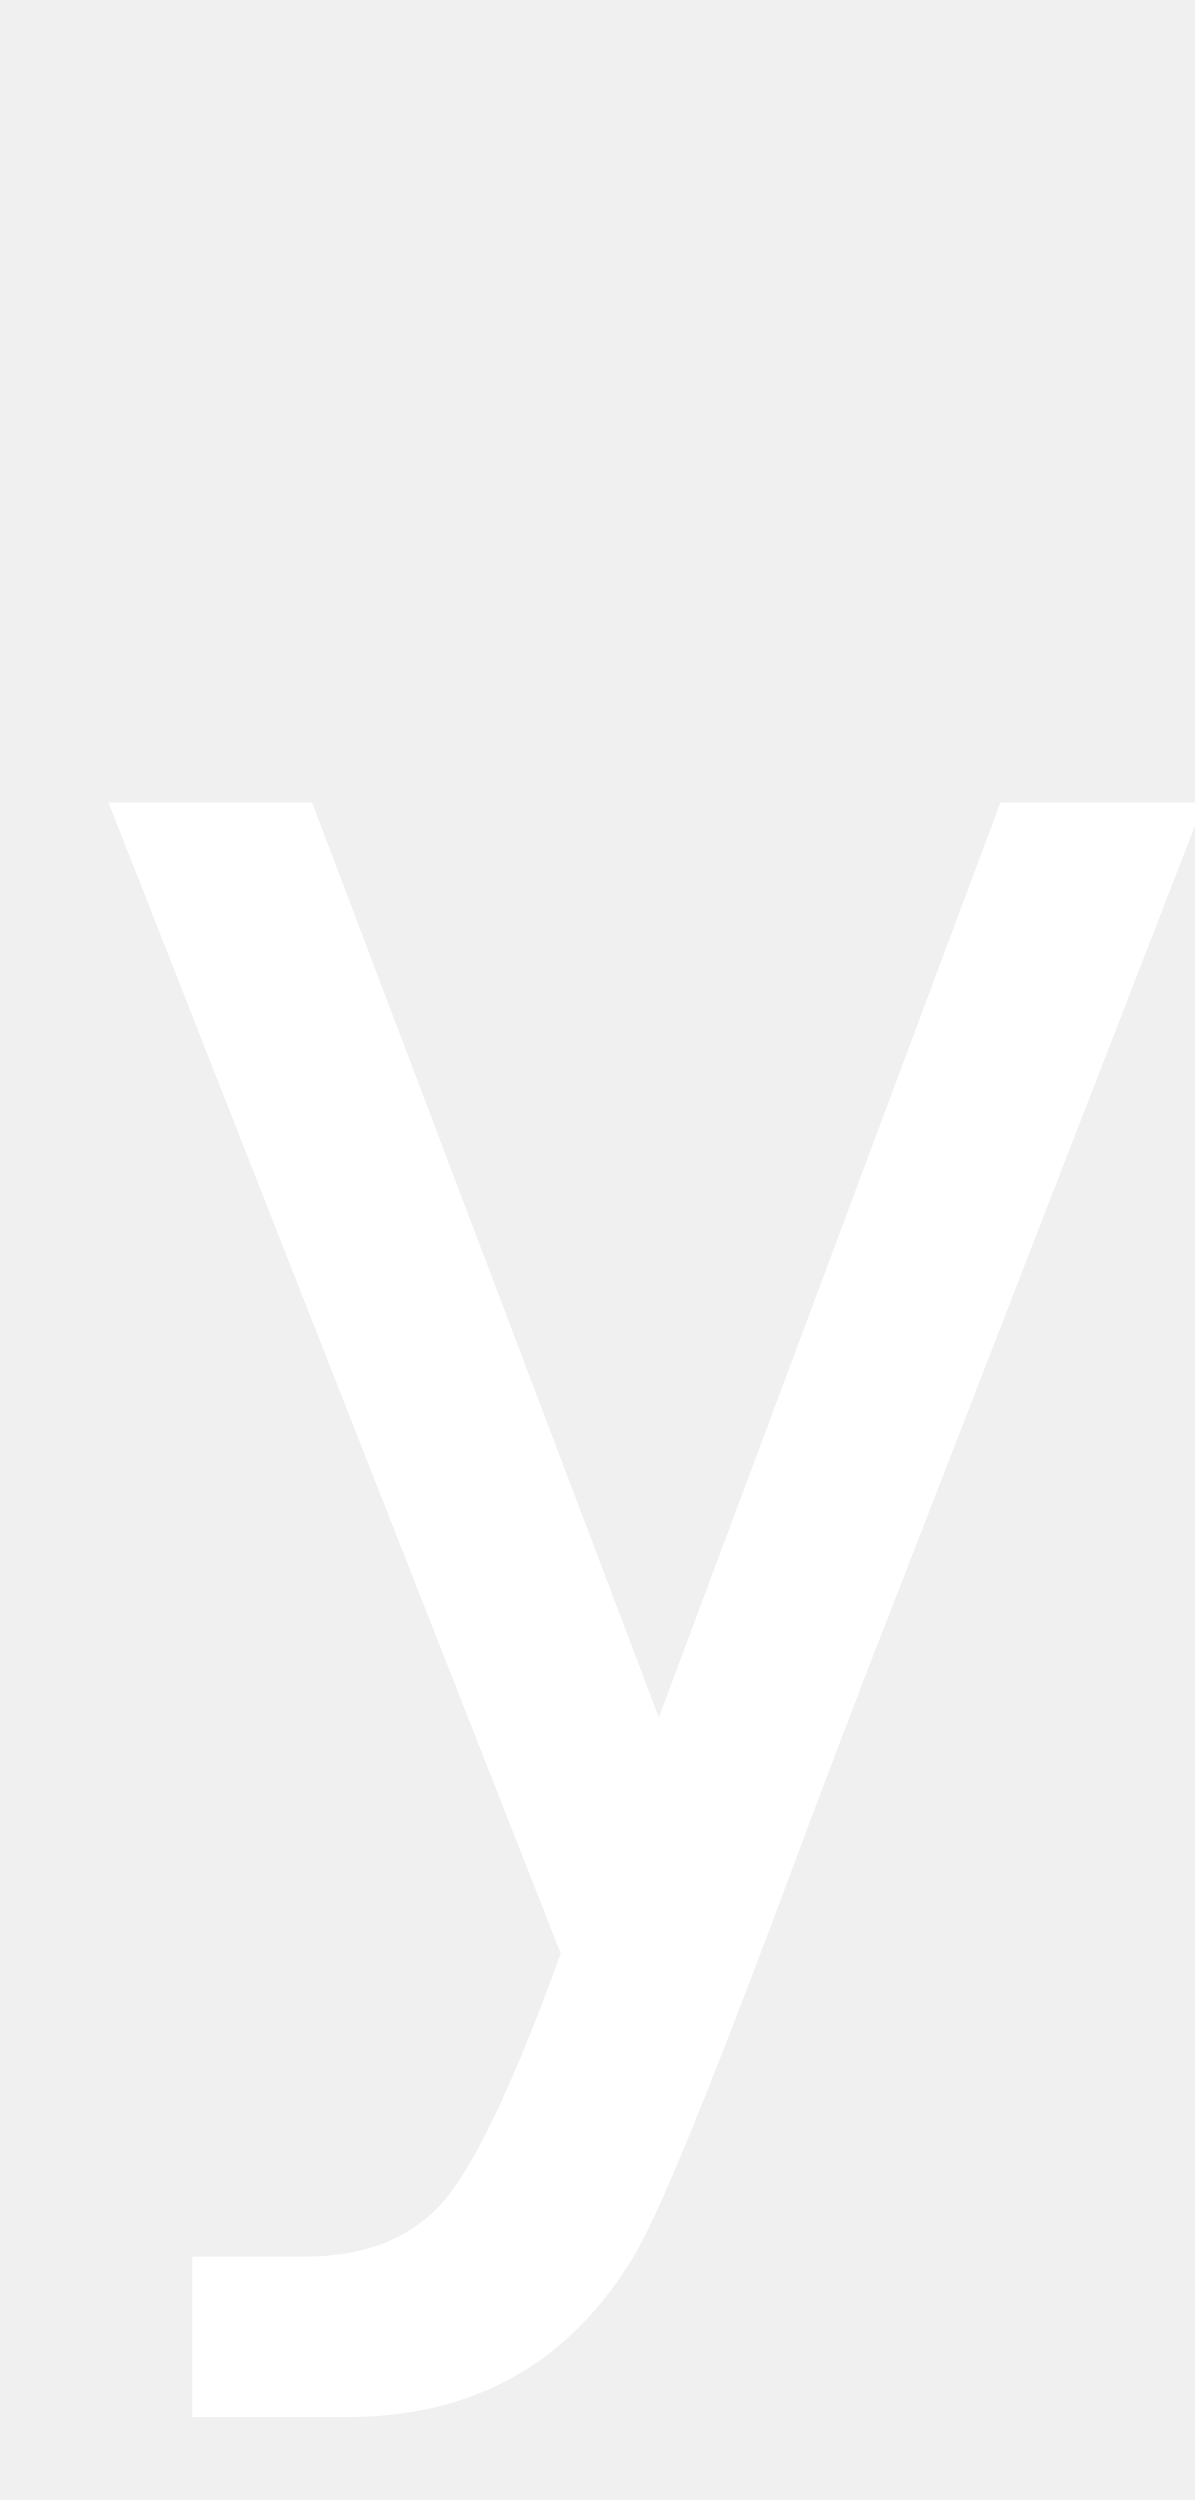
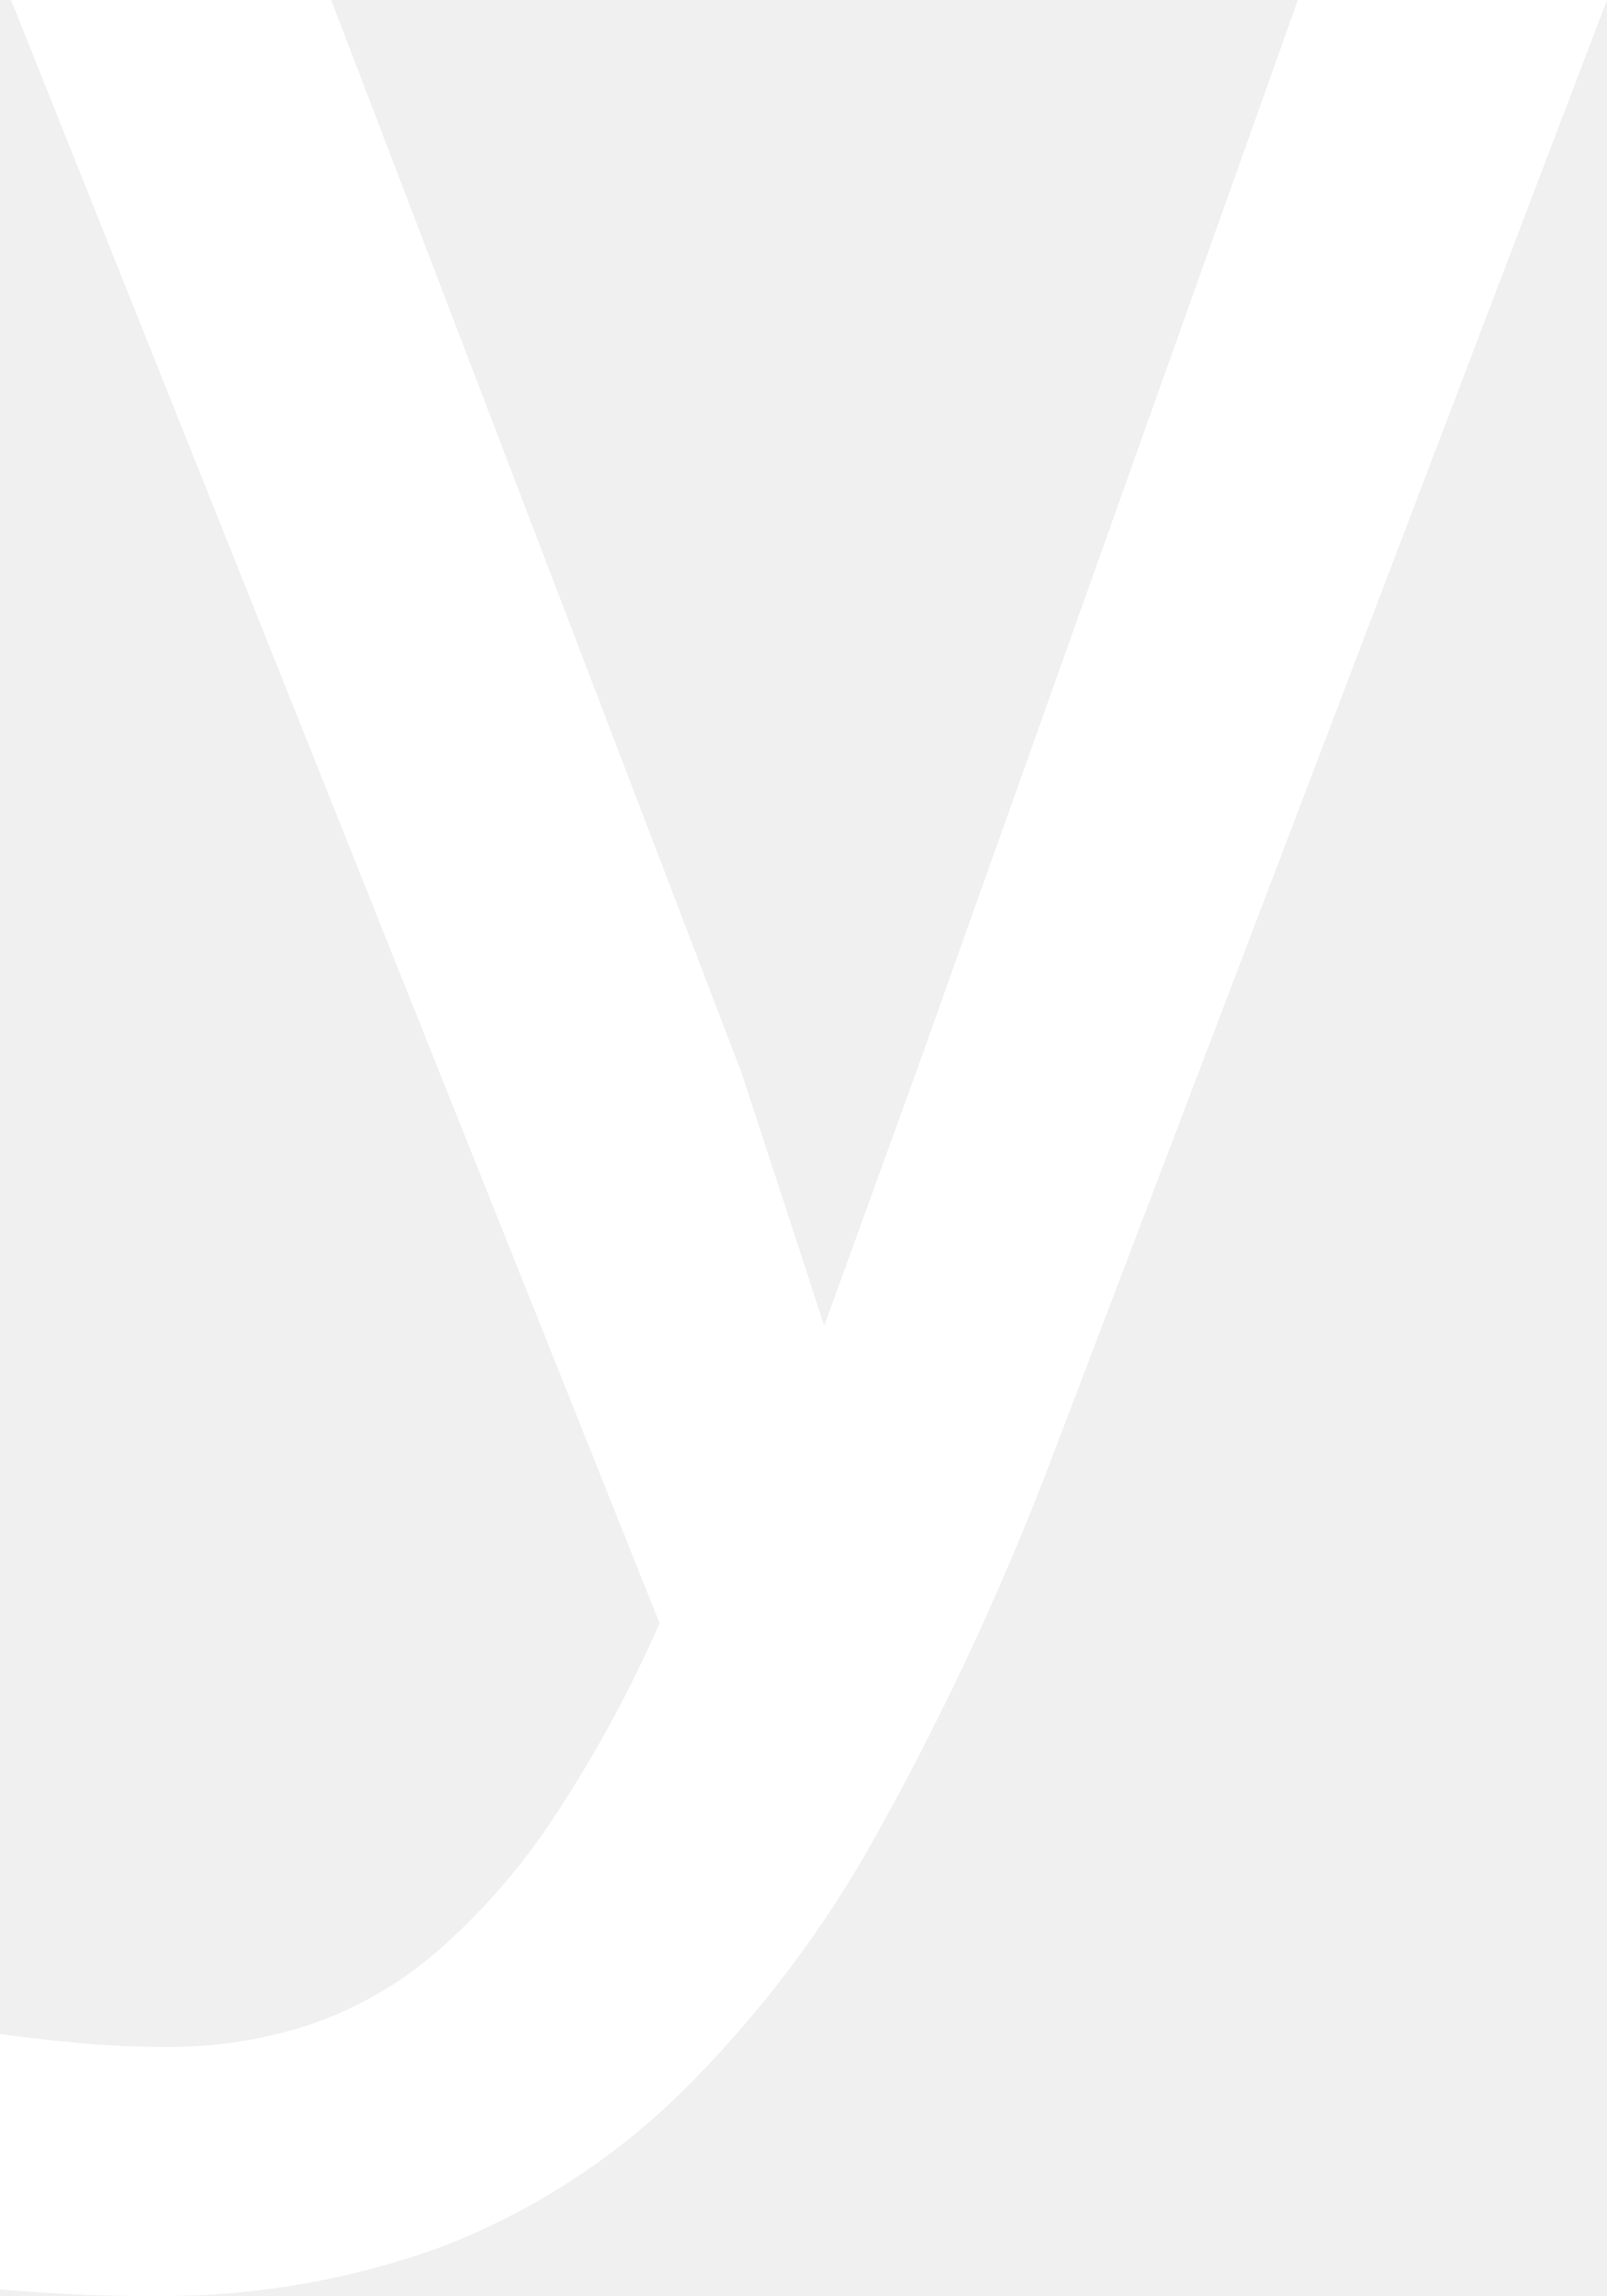
- <svg xmlns="http://www.w3.org/2000/svg" width="43" height="90" viewBox="0 0 43 90">
-   <text id="y" transform="translate(0 71)" fill="#fff" font-size="77" font-family="Consolas">
-     <tspan x="0" y="0">y</tspan>
-   </text>
+ <svg xmlns="http://www.w3.org/2000/svg" width="28.247" height="40.353" viewBox="0 0 28.247 40.353">
+   <path id="y" d="M-243.134-248.243l-9.719,25.519a50.191,50.191,0,0,1-3.111,6.706,19.9,19.9,0,0,1-3.51,4.618,12.362,12.362,0,0,1-4.177,2.657,14.388,14.388,0,0,1-5.087.853q-.739,0-1.336-.029t-1.307-.085v-4.49q.626.086,1.364.156c.493.047,1.013.071,1.563.071a7.908,7.908,0,0,0,2.543-.4,6.776,6.776,0,0,0,2.231-1.293,11.519,11.519,0,0,0,2.018-2.316,22.871,22.871,0,0,0,1.875-3.438l-11.4-28.531h5.627l7.218,18.869,1.449,4.433,1.648-4.546,6.678-18.756Z" transform="translate(271.381 248.243)" fill="#fff" />
</svg>
